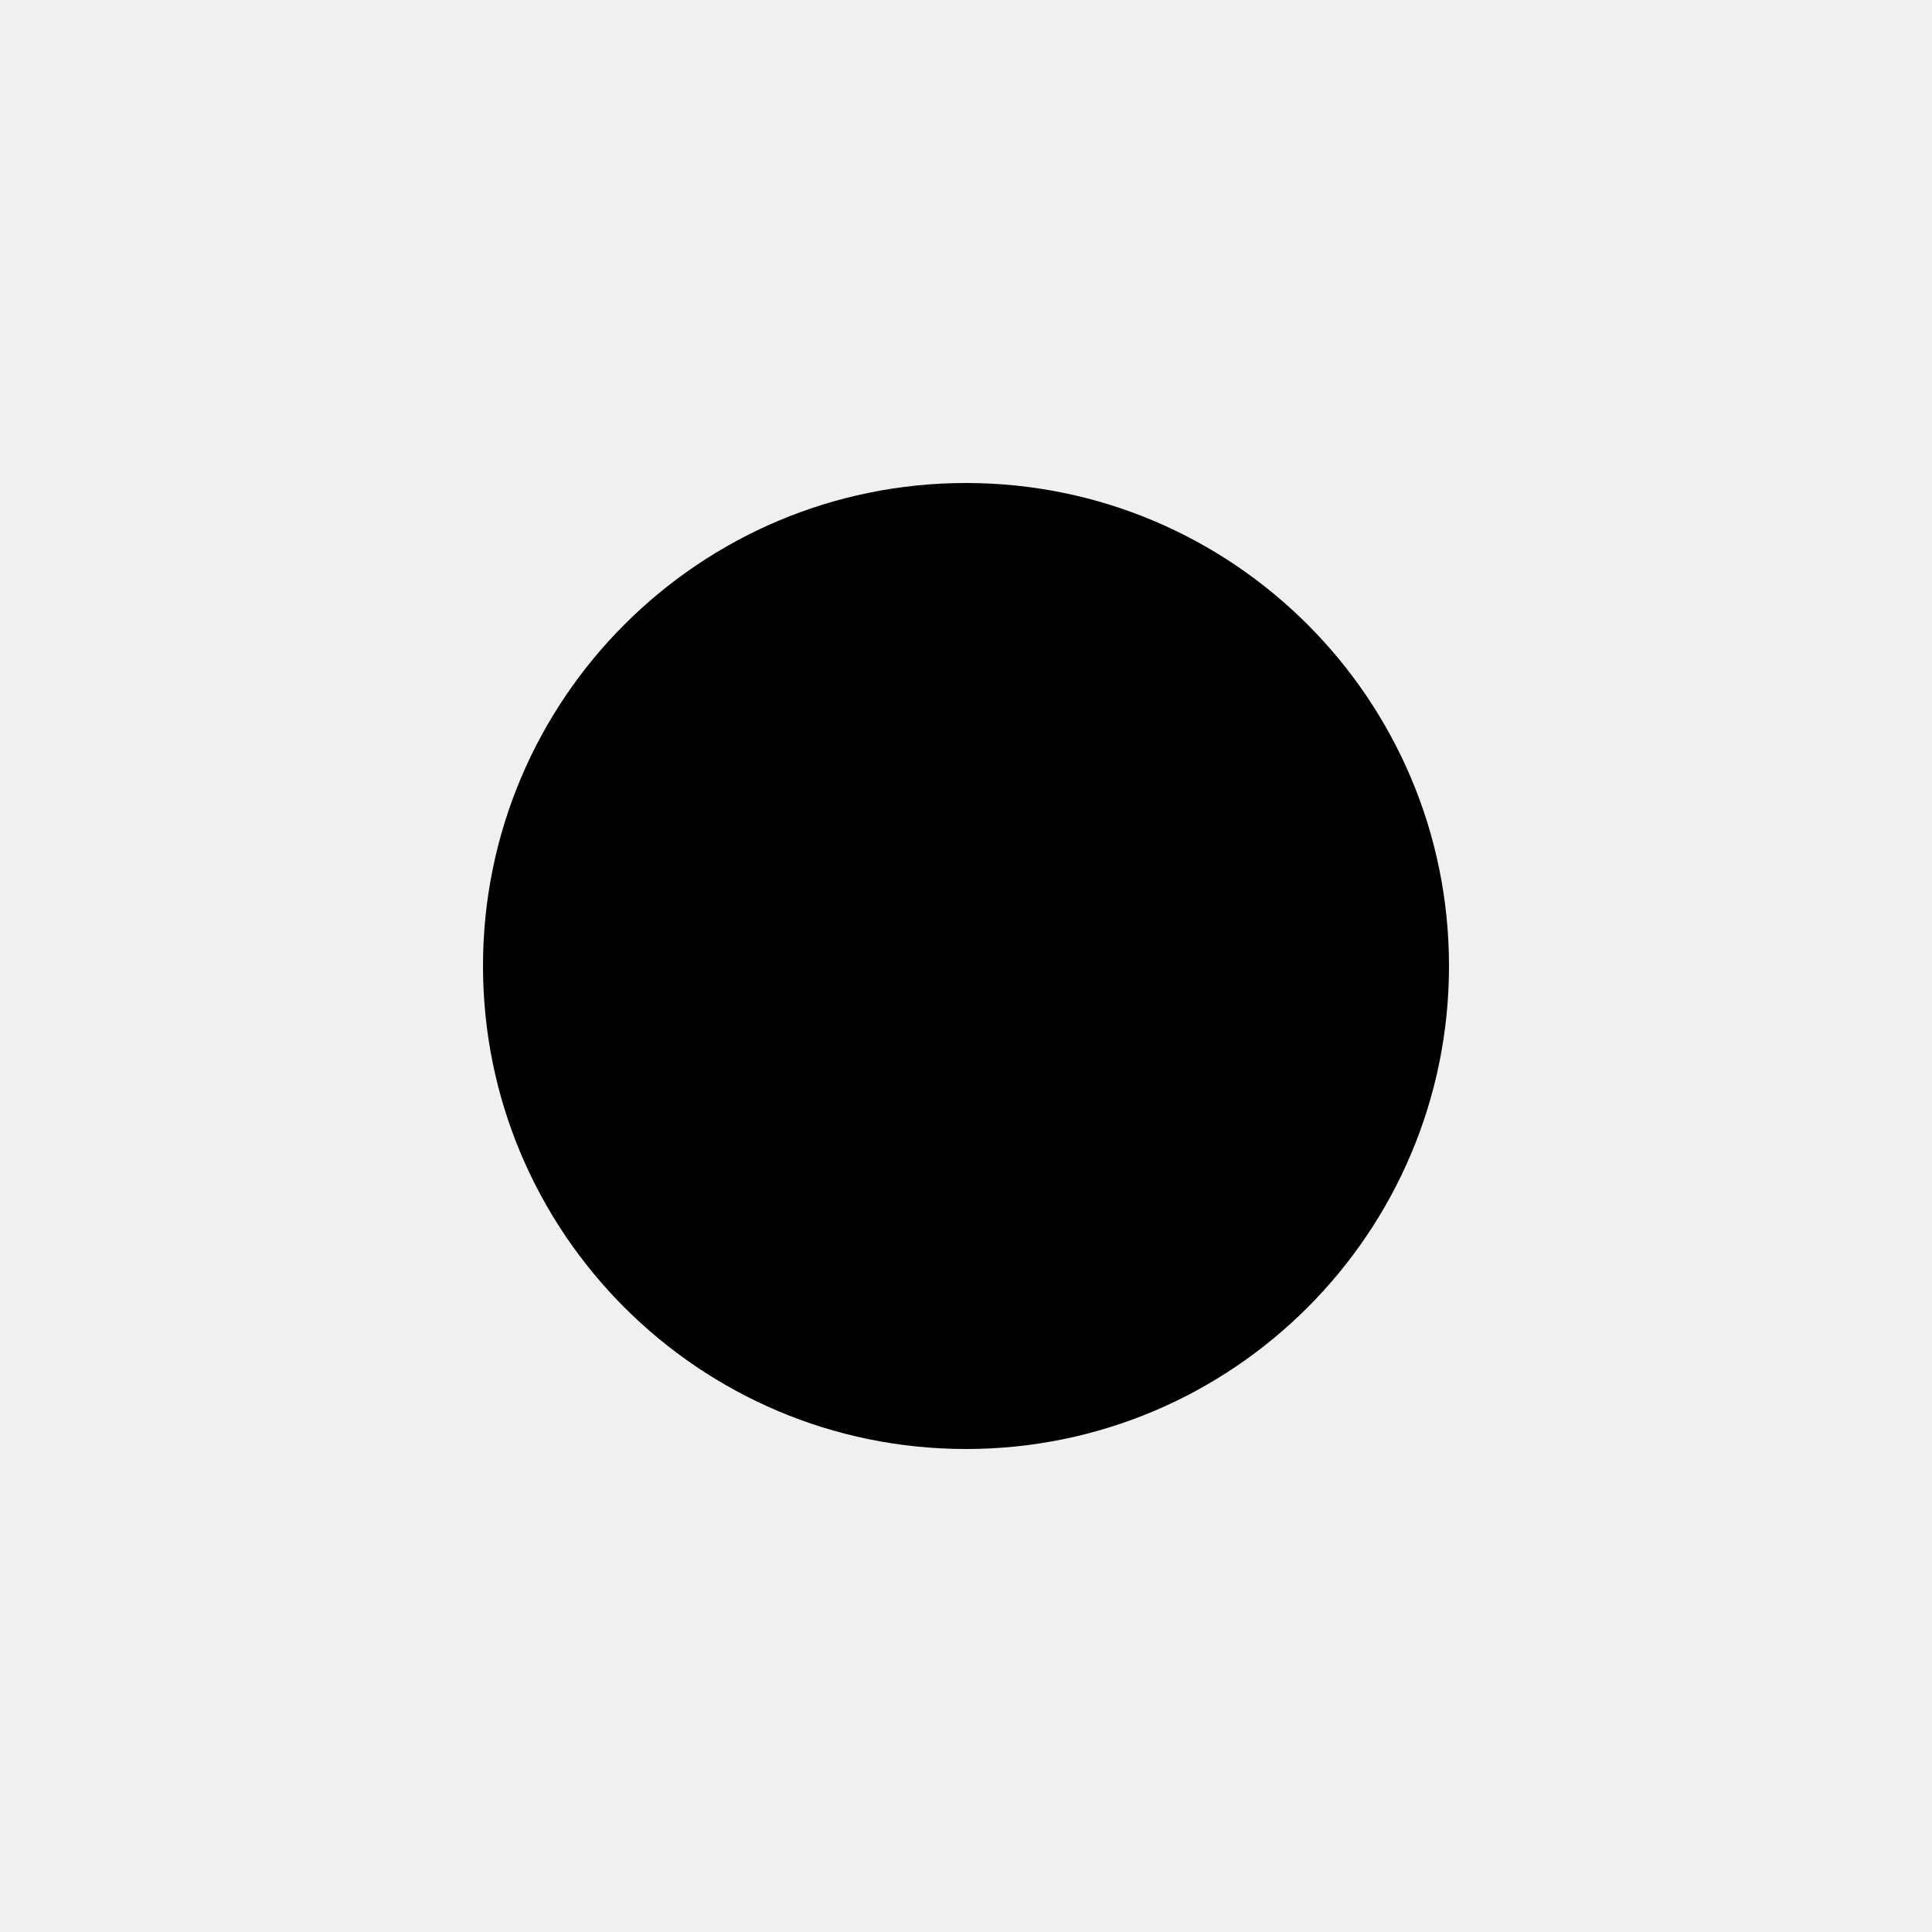
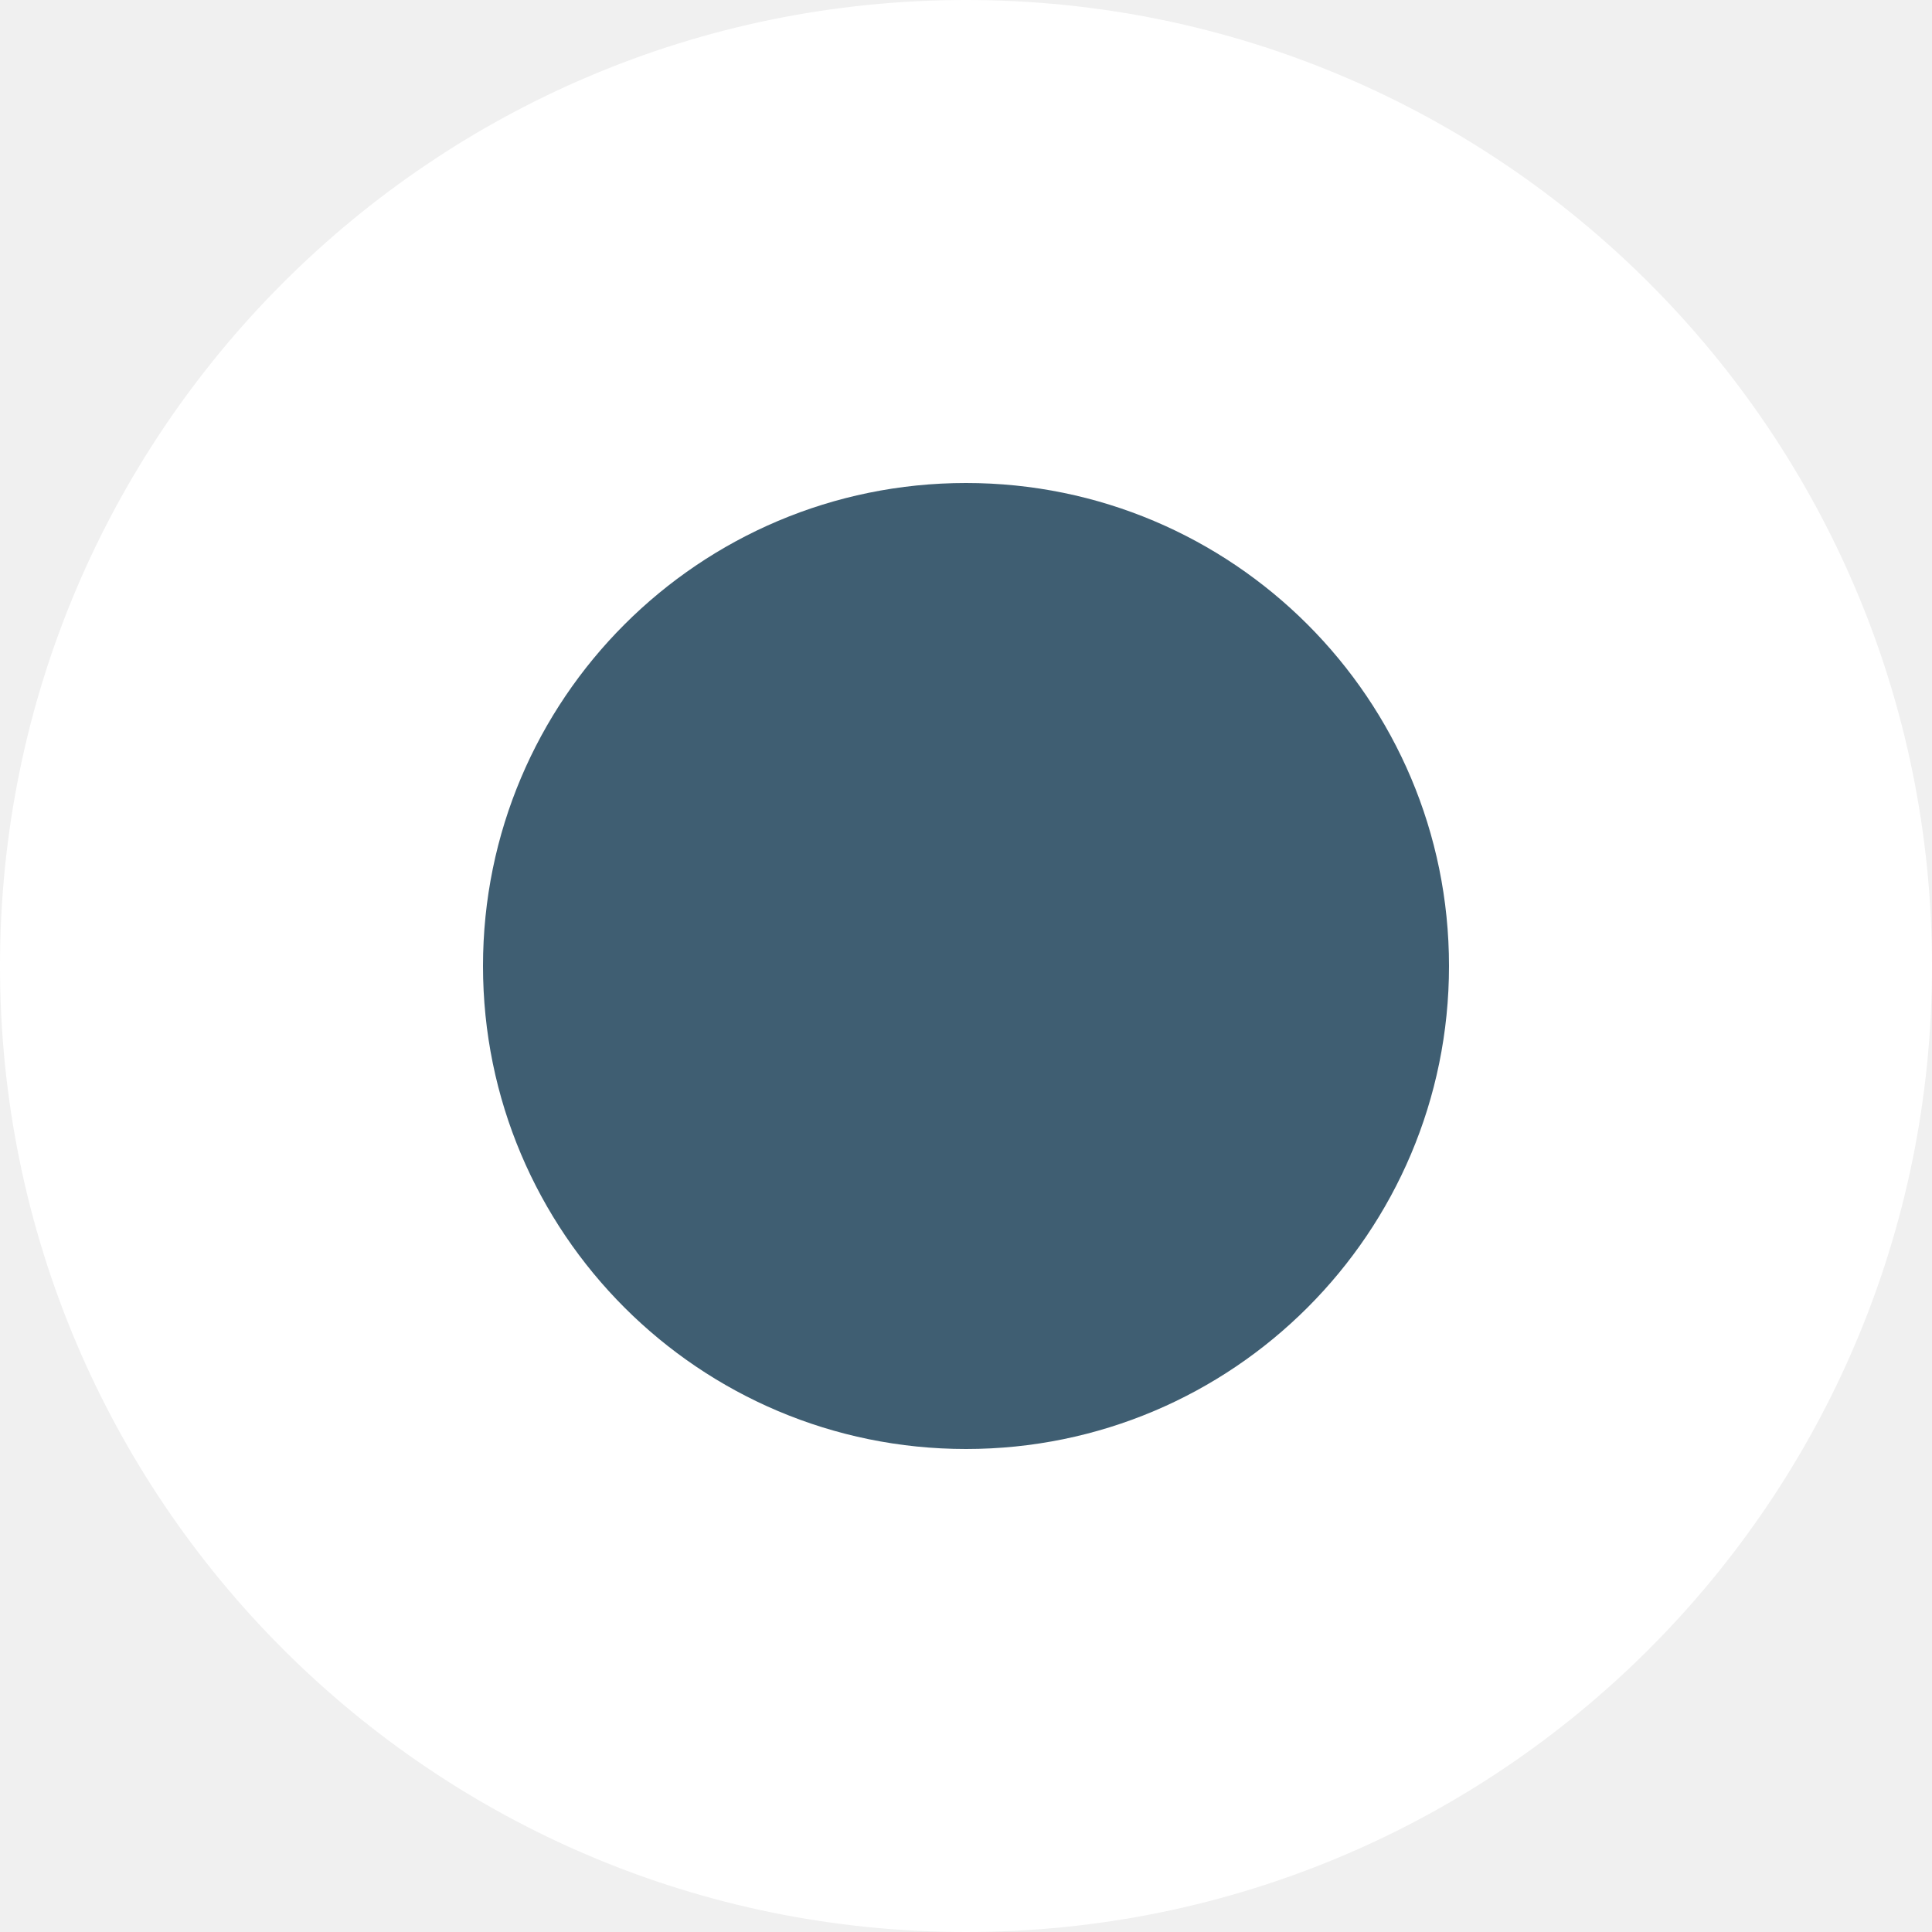
<svg xmlns="http://www.w3.org/2000/svg" width="20" height="20" viewBox="0 0 20 20" fill="none">
-   <path d="M5 10C5 7.239 7.239 5 10 5C12.761 5 15 7.239 15 10C15 12.761 12.761 15 10 15C7.239 15 5 12.761 5 10Z" fill="black" />
+   <circle cx="10" cy="10" r="10" fill="white" />
+   <circle cx="10" cy="10" r="5" fill="#3F5E72" />
</svg>
